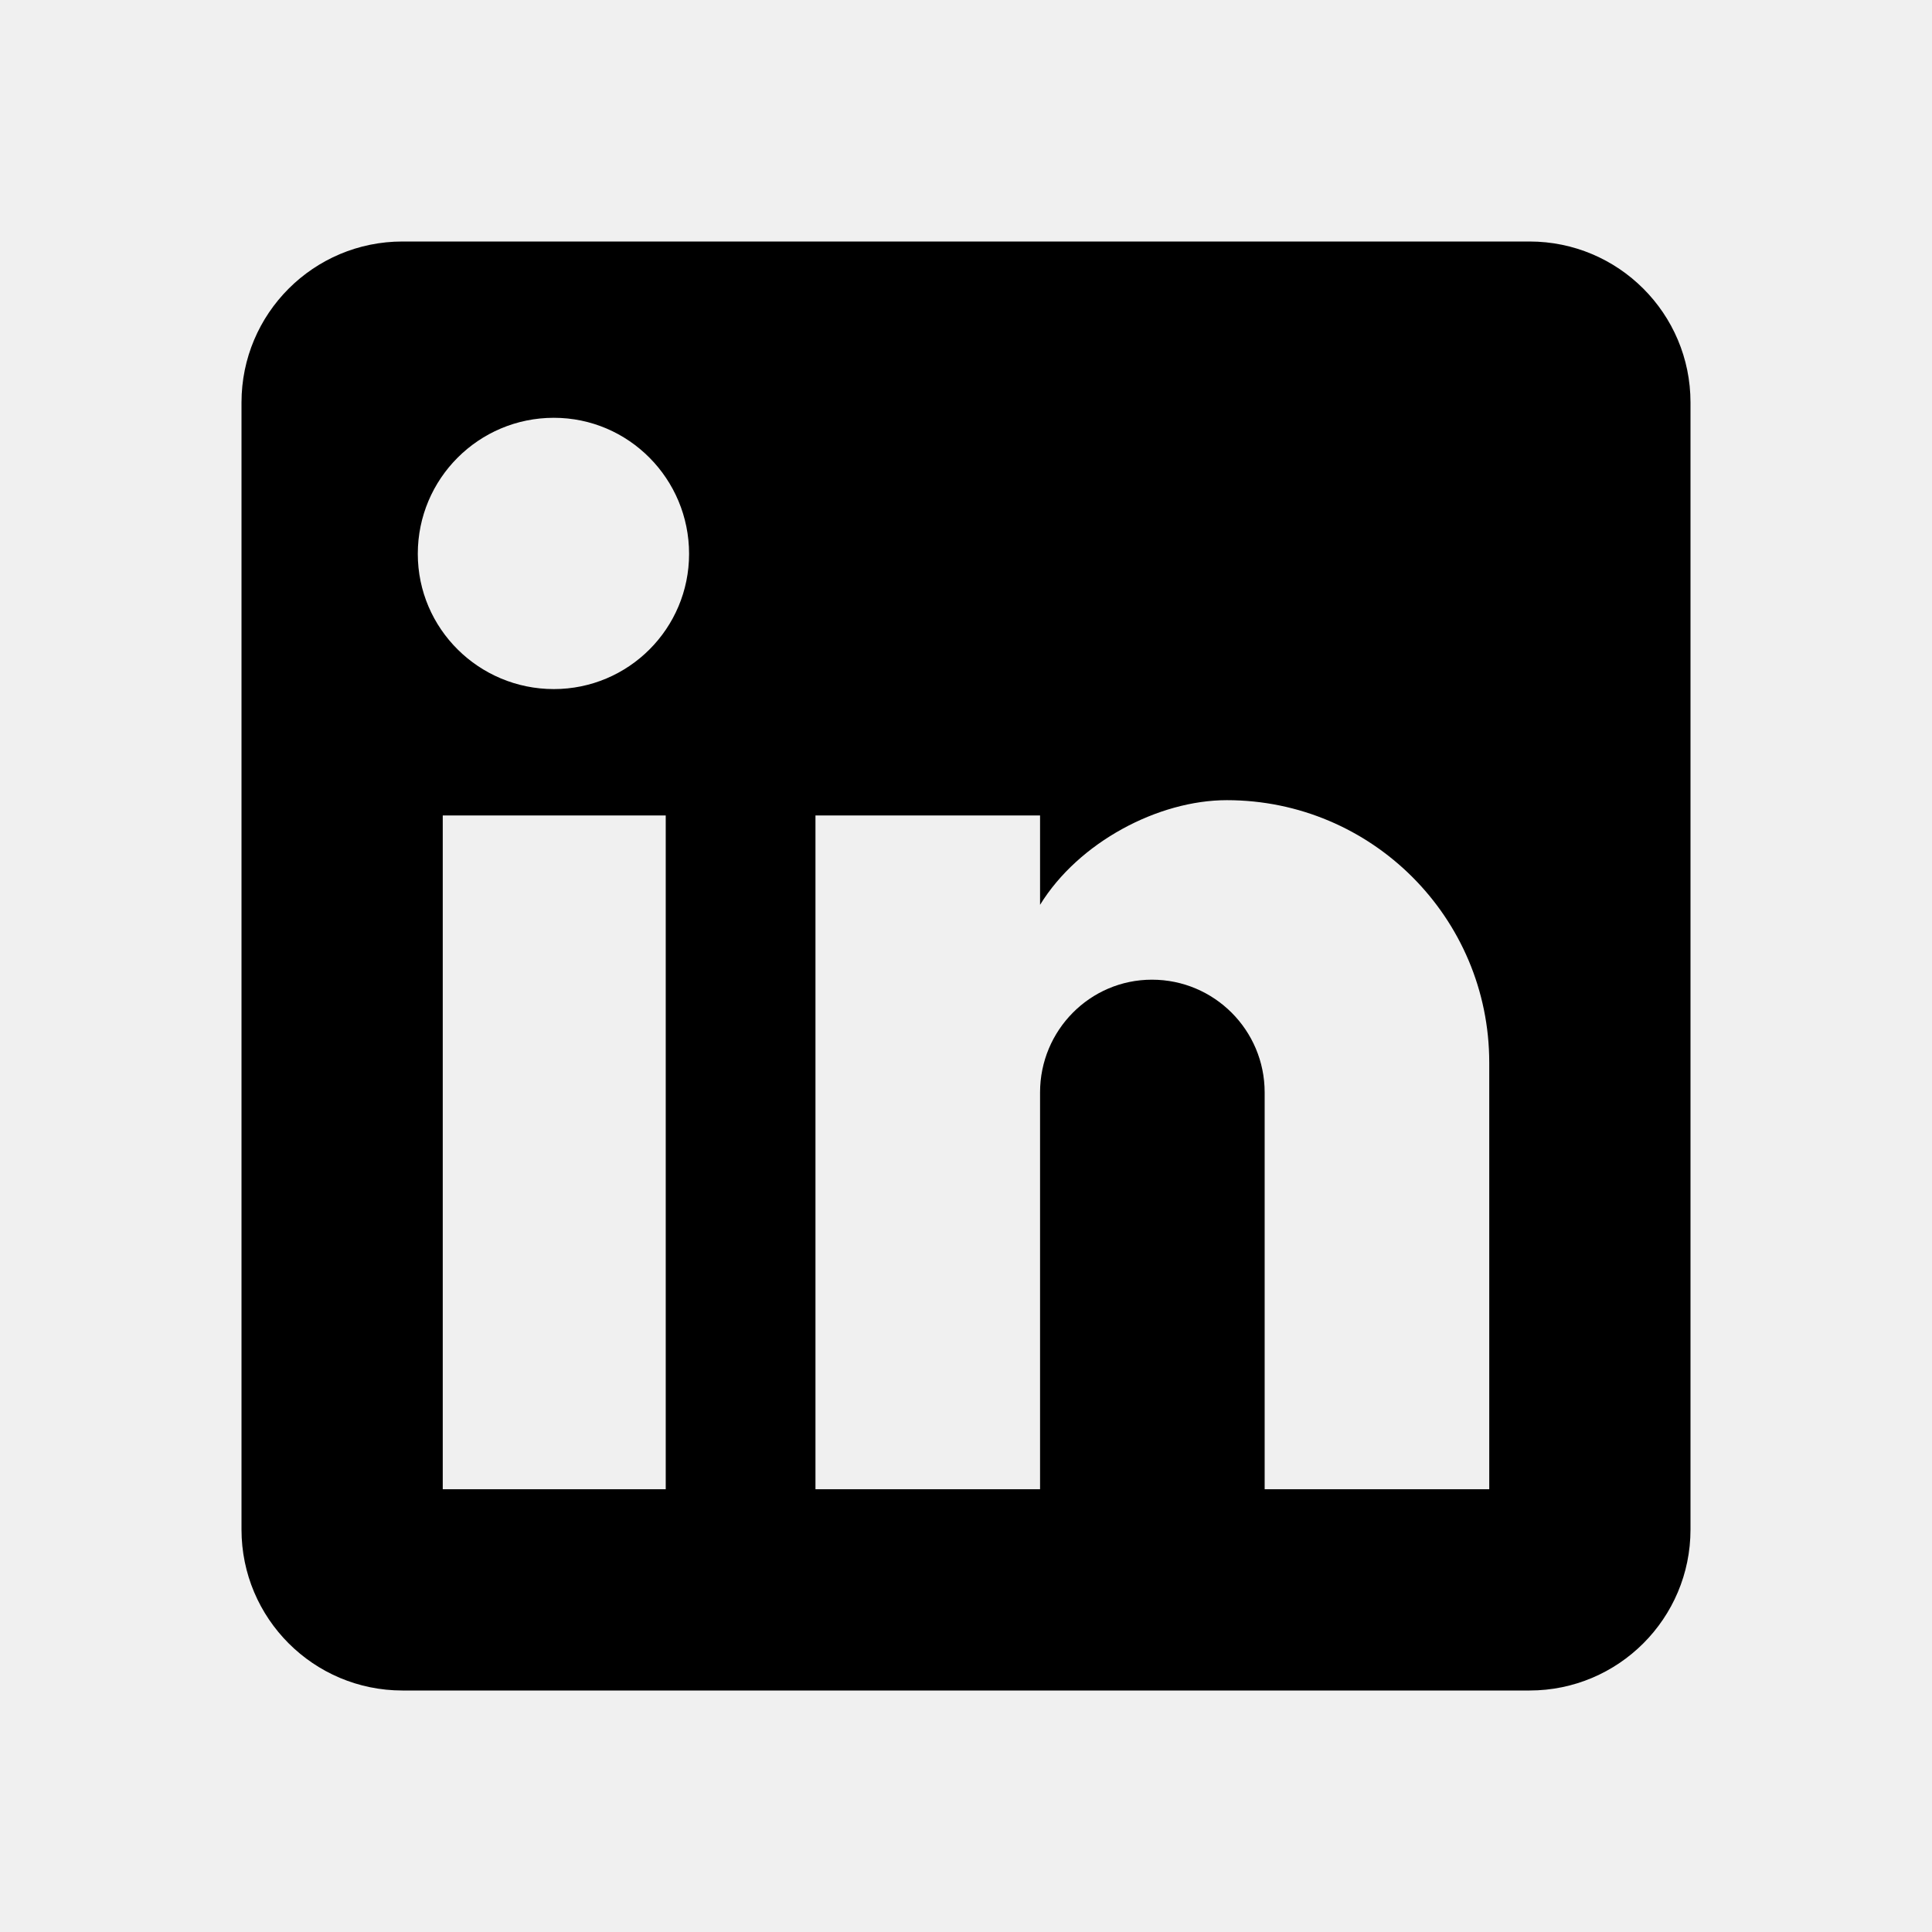
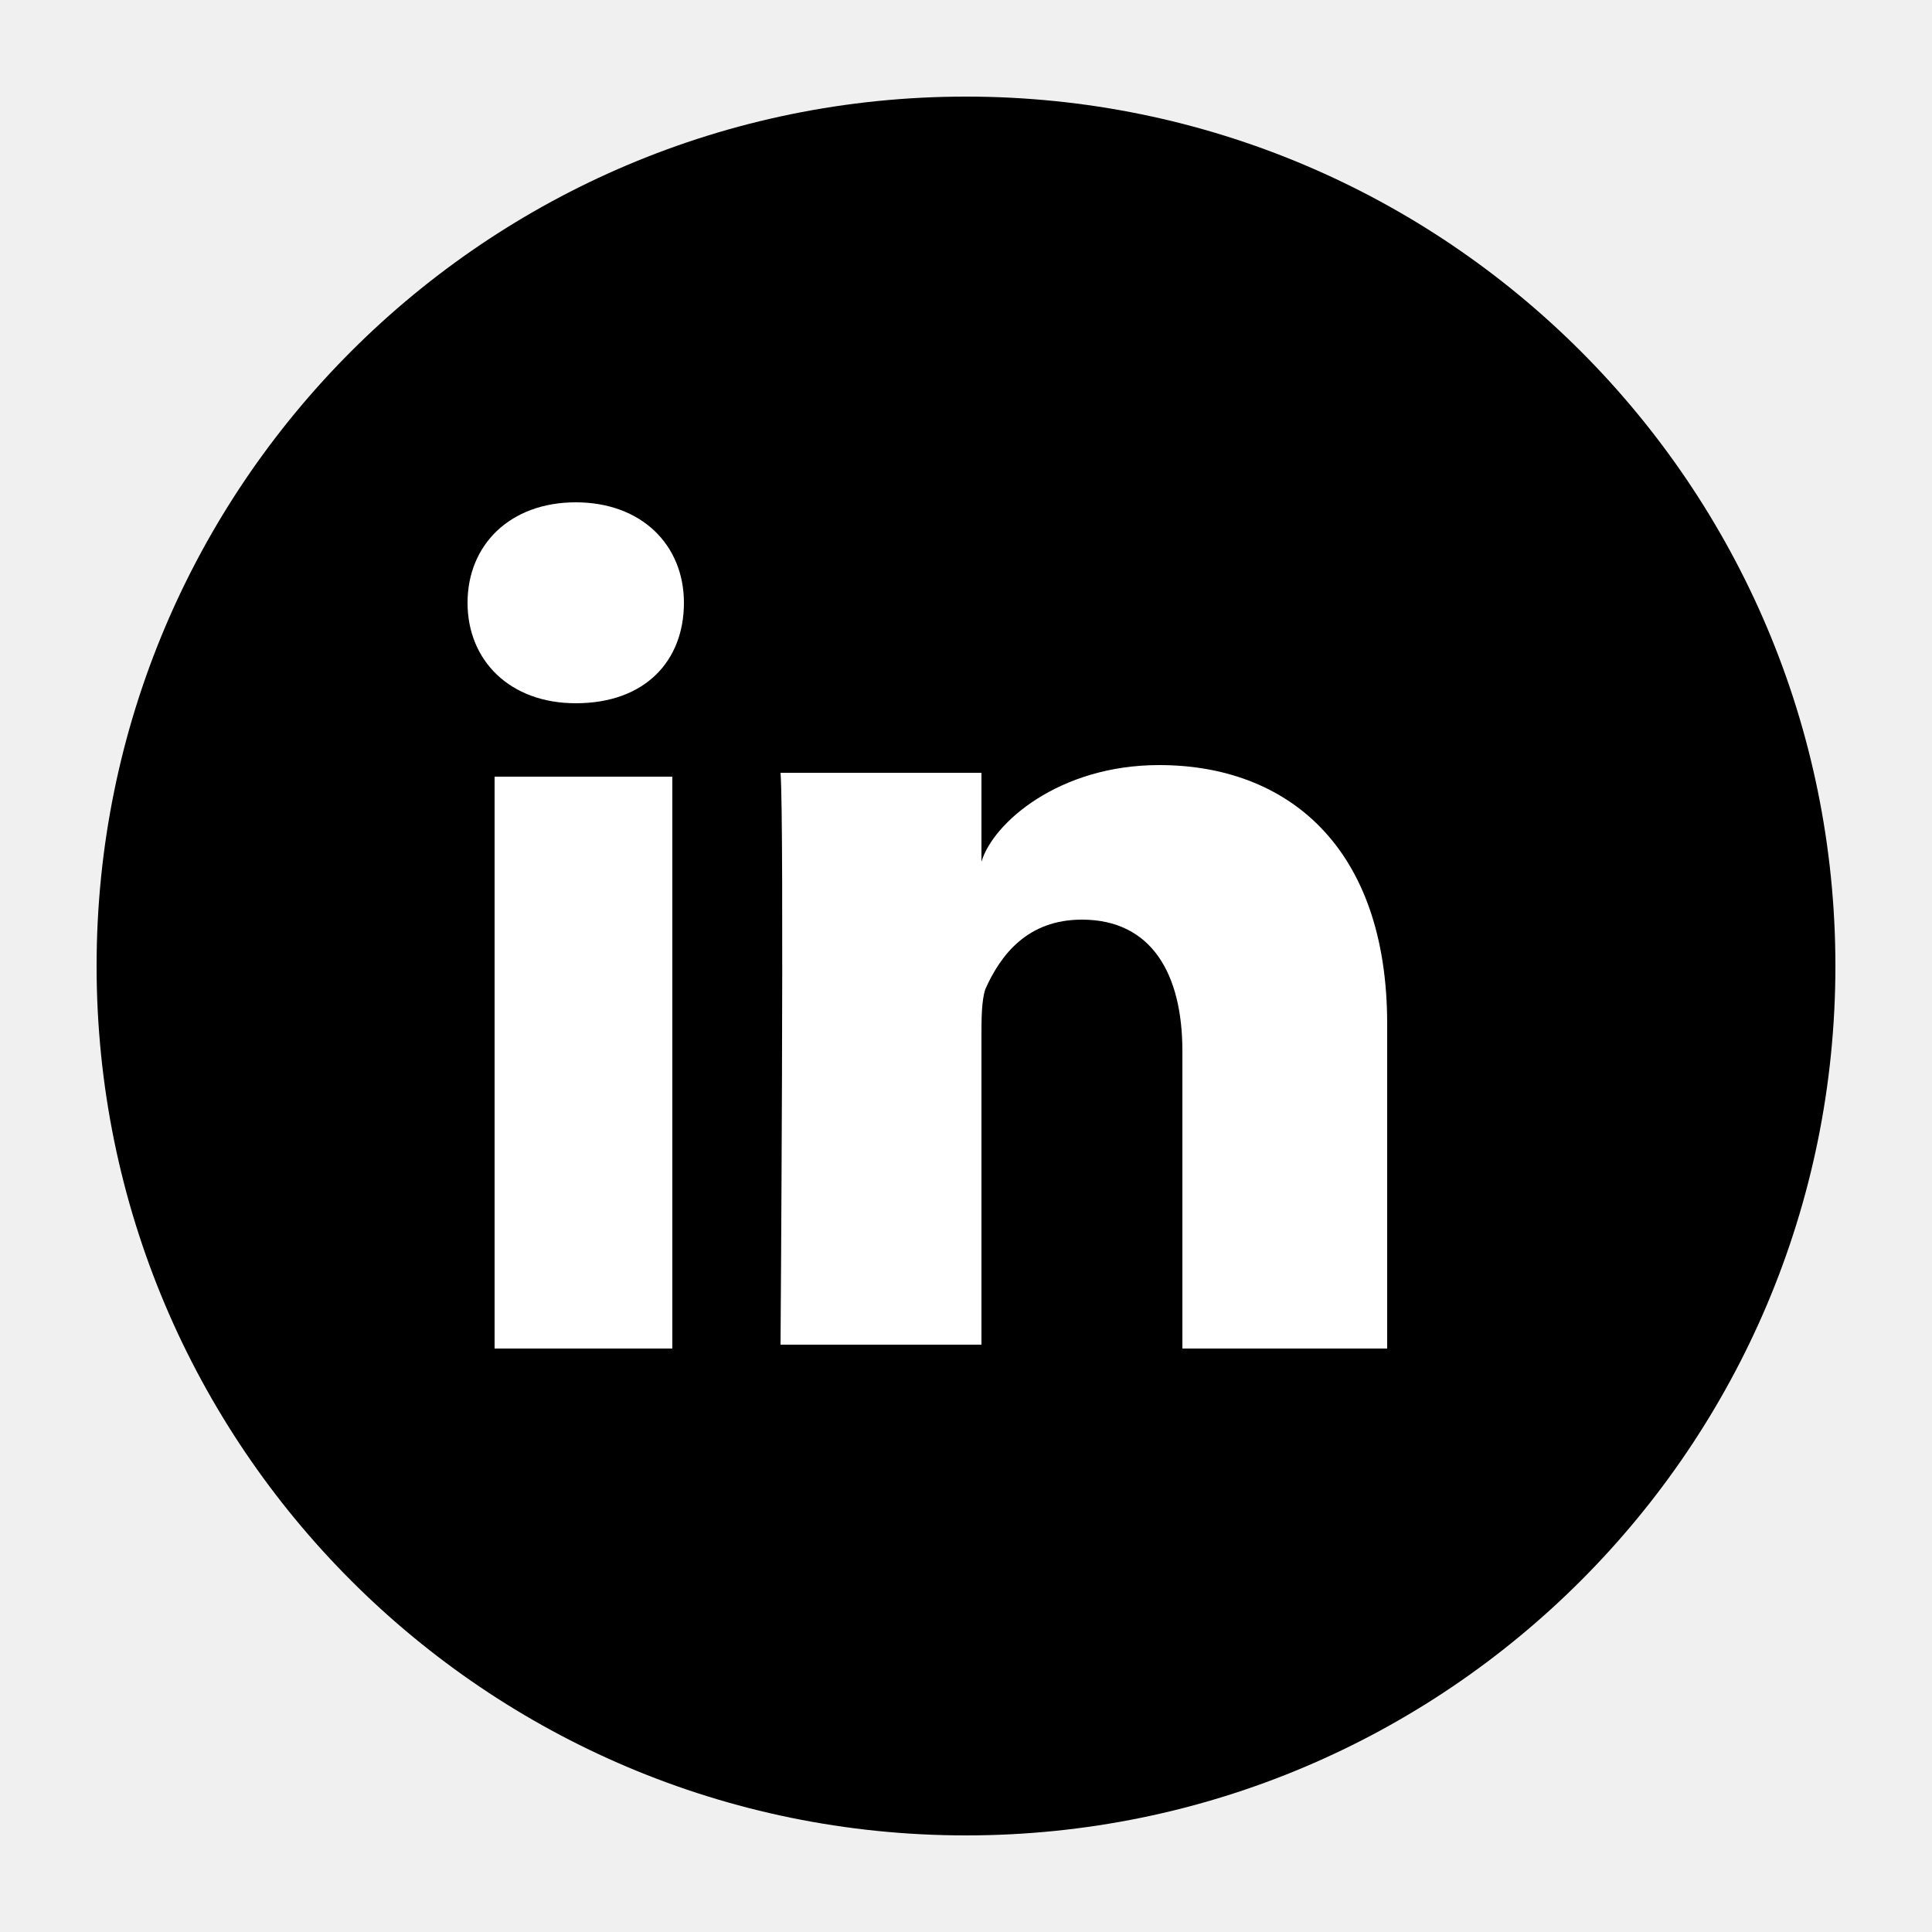
- <svg xmlns="http://www.w3.org/2000/svg" viewBox="0 0 24 24">
-   <path d="M19 3a2 2 0 0 1 2 2v14a2 2 0 0 1-2 2H5a2 2 0 0 1-2-2V5a2 2 0 0 1 2-2h14m-.5 15.5v-5.3a3.26 3.26 0 0 0-3.26-3.26c-.85 0-1.84.52-2.32 1.3v-1.11h-2.79v8.37h2.79v-4.93c0-.77.62-1.4 1.39-1.4a1.4 1.4 0 0 1 1.4 1.4v4.93h2.79M6.88 8.56a1.68 1.68 0 0 0 1.68-1.68c0-.93-.75-1.69-1.68-1.69a1.69 1.69 0 0 0-1.69 1.69c0 .93.76 1.68 1.69 1.68m1.39 9.94v-8.37H5.5v8.37h2.77z" />
+ <svg xmlns="http://www.w3.org/2000/svg" enable-background="new 0 0 50 50" id="Layer_1" version="1.1" viewBox="0 0 50 50" xml:space="preserve">
+   <circle cx="25" cy="25" fill="#000000" r="22.5" />
+   <path d="M17.4,34.9h-4.6V20.1h4.6V34.9z M14.9,18.2L14.9,18.2c-1.7,0-2.8-1.1-2.8-2.6c0-1.5,1.1-2.6,2.8-2.6  c1.7,0,2.8,1.1,2.8,2.6C17.7,17.1,16.7,18.2,14.9,18.2z M35.9,34.9h-5.3v-7.7c0-2-0.8-3.4-2.6-3.4c-1.4,0-2.1,0.9-2.5,1.8  c-0.1,0.3-0.1,0.8-0.1,1.2v8h-5.2c0,0,0.1-13.6,0-14.8h5.2v2.3c0.3-1,2-2.5,4.6-2.5c3.3,0,5.9,2.1,5.9,6.7V34.9z" fill="#FFFFFF" />
</svg>
